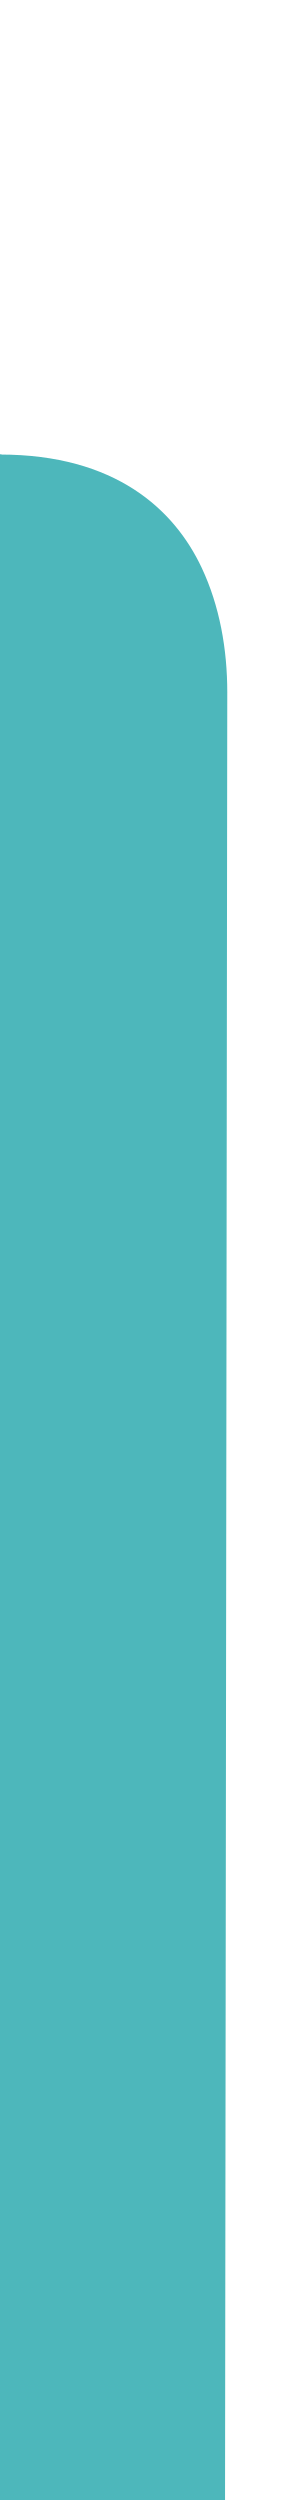
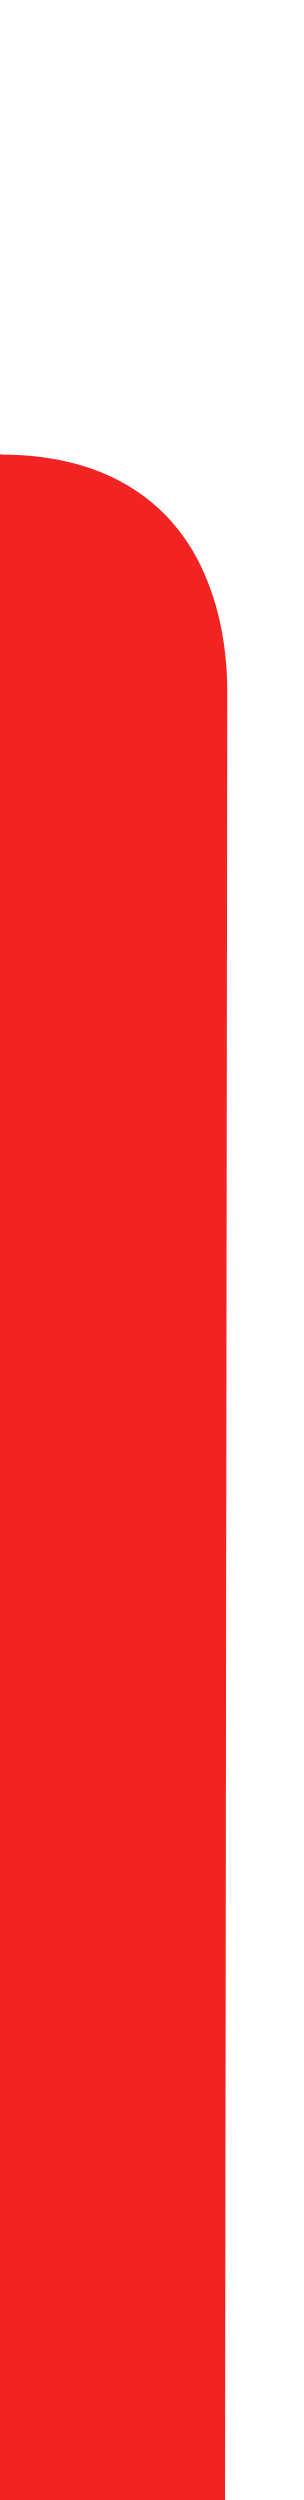
<svg xmlns="http://www.w3.org/2000/svg" version="1.1" id="Layer_1" x="0px" y="0px" width="4px" height="33px" viewBox="0 0 4 33" enable-background="new 0 0 4 33" xml:space="preserve">
  <defs id="defs9" />
-   <path d="M 2.968,35 3,9.139 C 3,8.57 2.9,7.999 2.662,7.494 2.299,6.722 1.521,6 0,6 l 0,29 2.968,0 z" id="path5" style="fill:#4db7bb" />
-   <rect style="fill:#4db7bb;fill-opacity:1;stroke:none" id="rect4139" width="1" height="29" x="-0.98" y="6" />
+   <path d="M 2.968,35 3,9.139 C 3,8.57 2.9,7.999 2.662,7.494 2.299,6.722 1.521,6 0,6 l 0,29 2.968,0 z" id="path5" style="fill:#f12323;fill-opacity:1" />
+   <rect style="fill:#f12323;fill-opacity:1;stroke:none" id="rect4139" width="1" height="29" x="-0.98" y="6" />
</svg>
